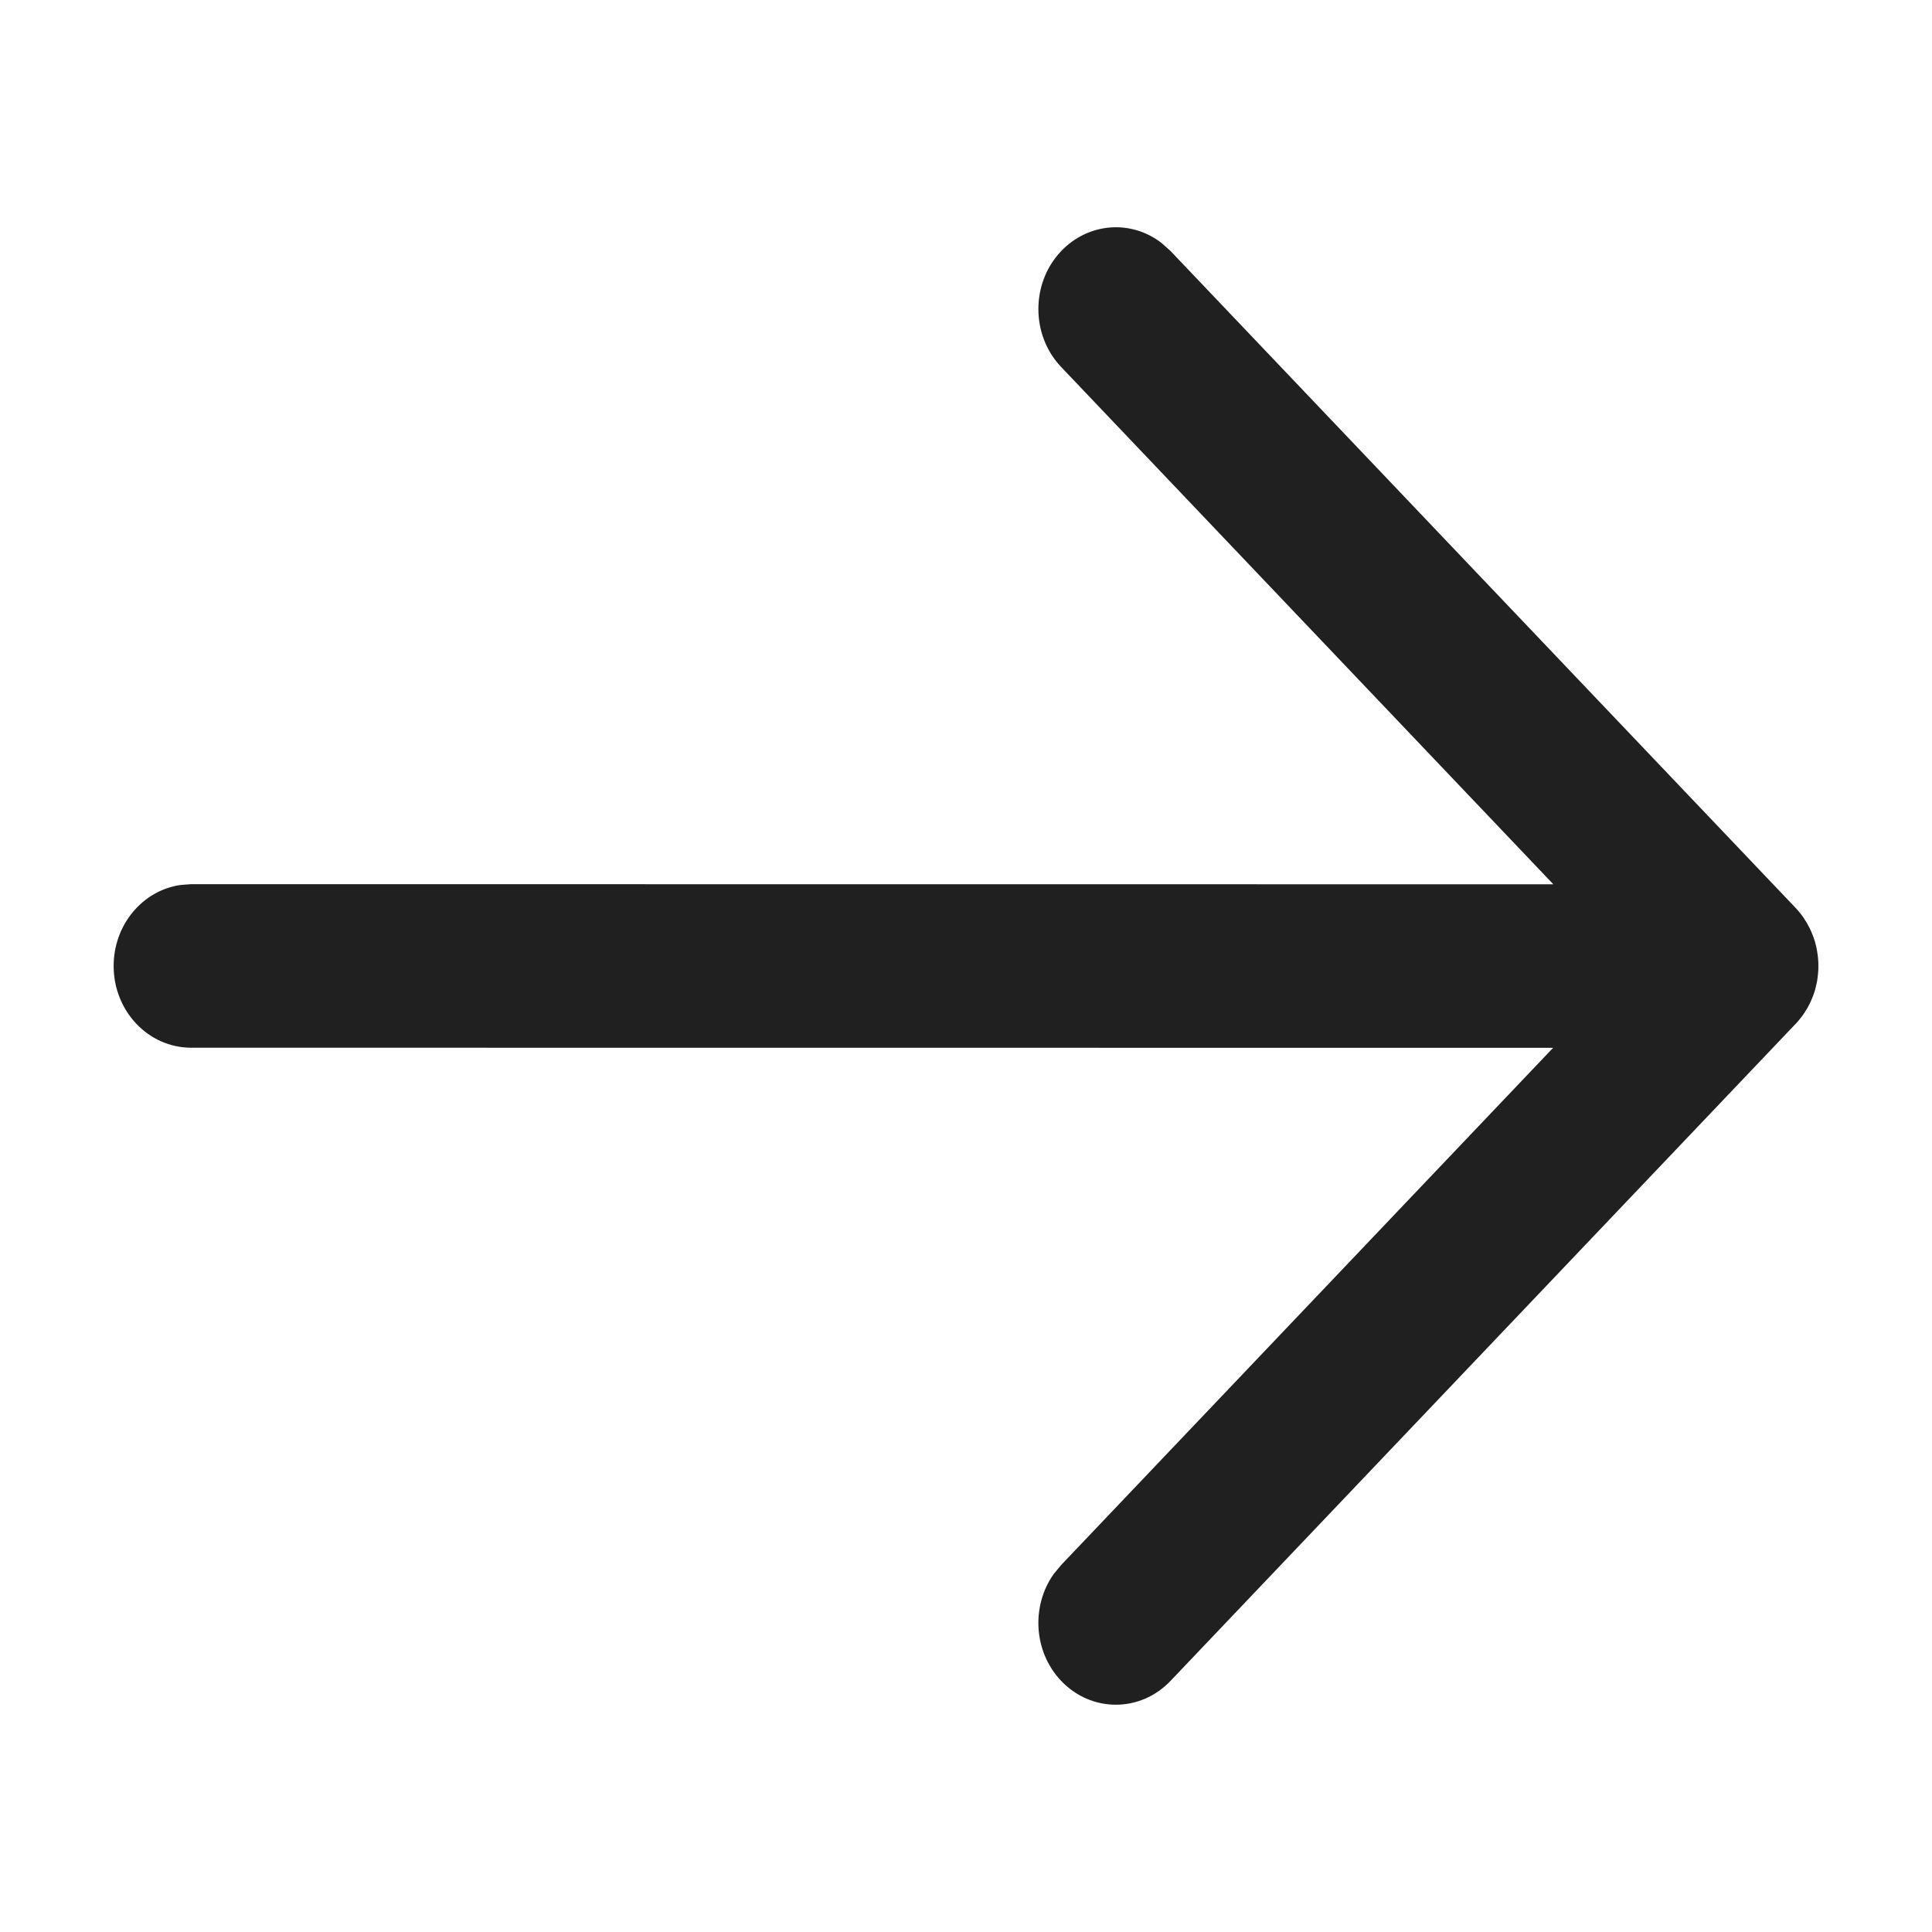
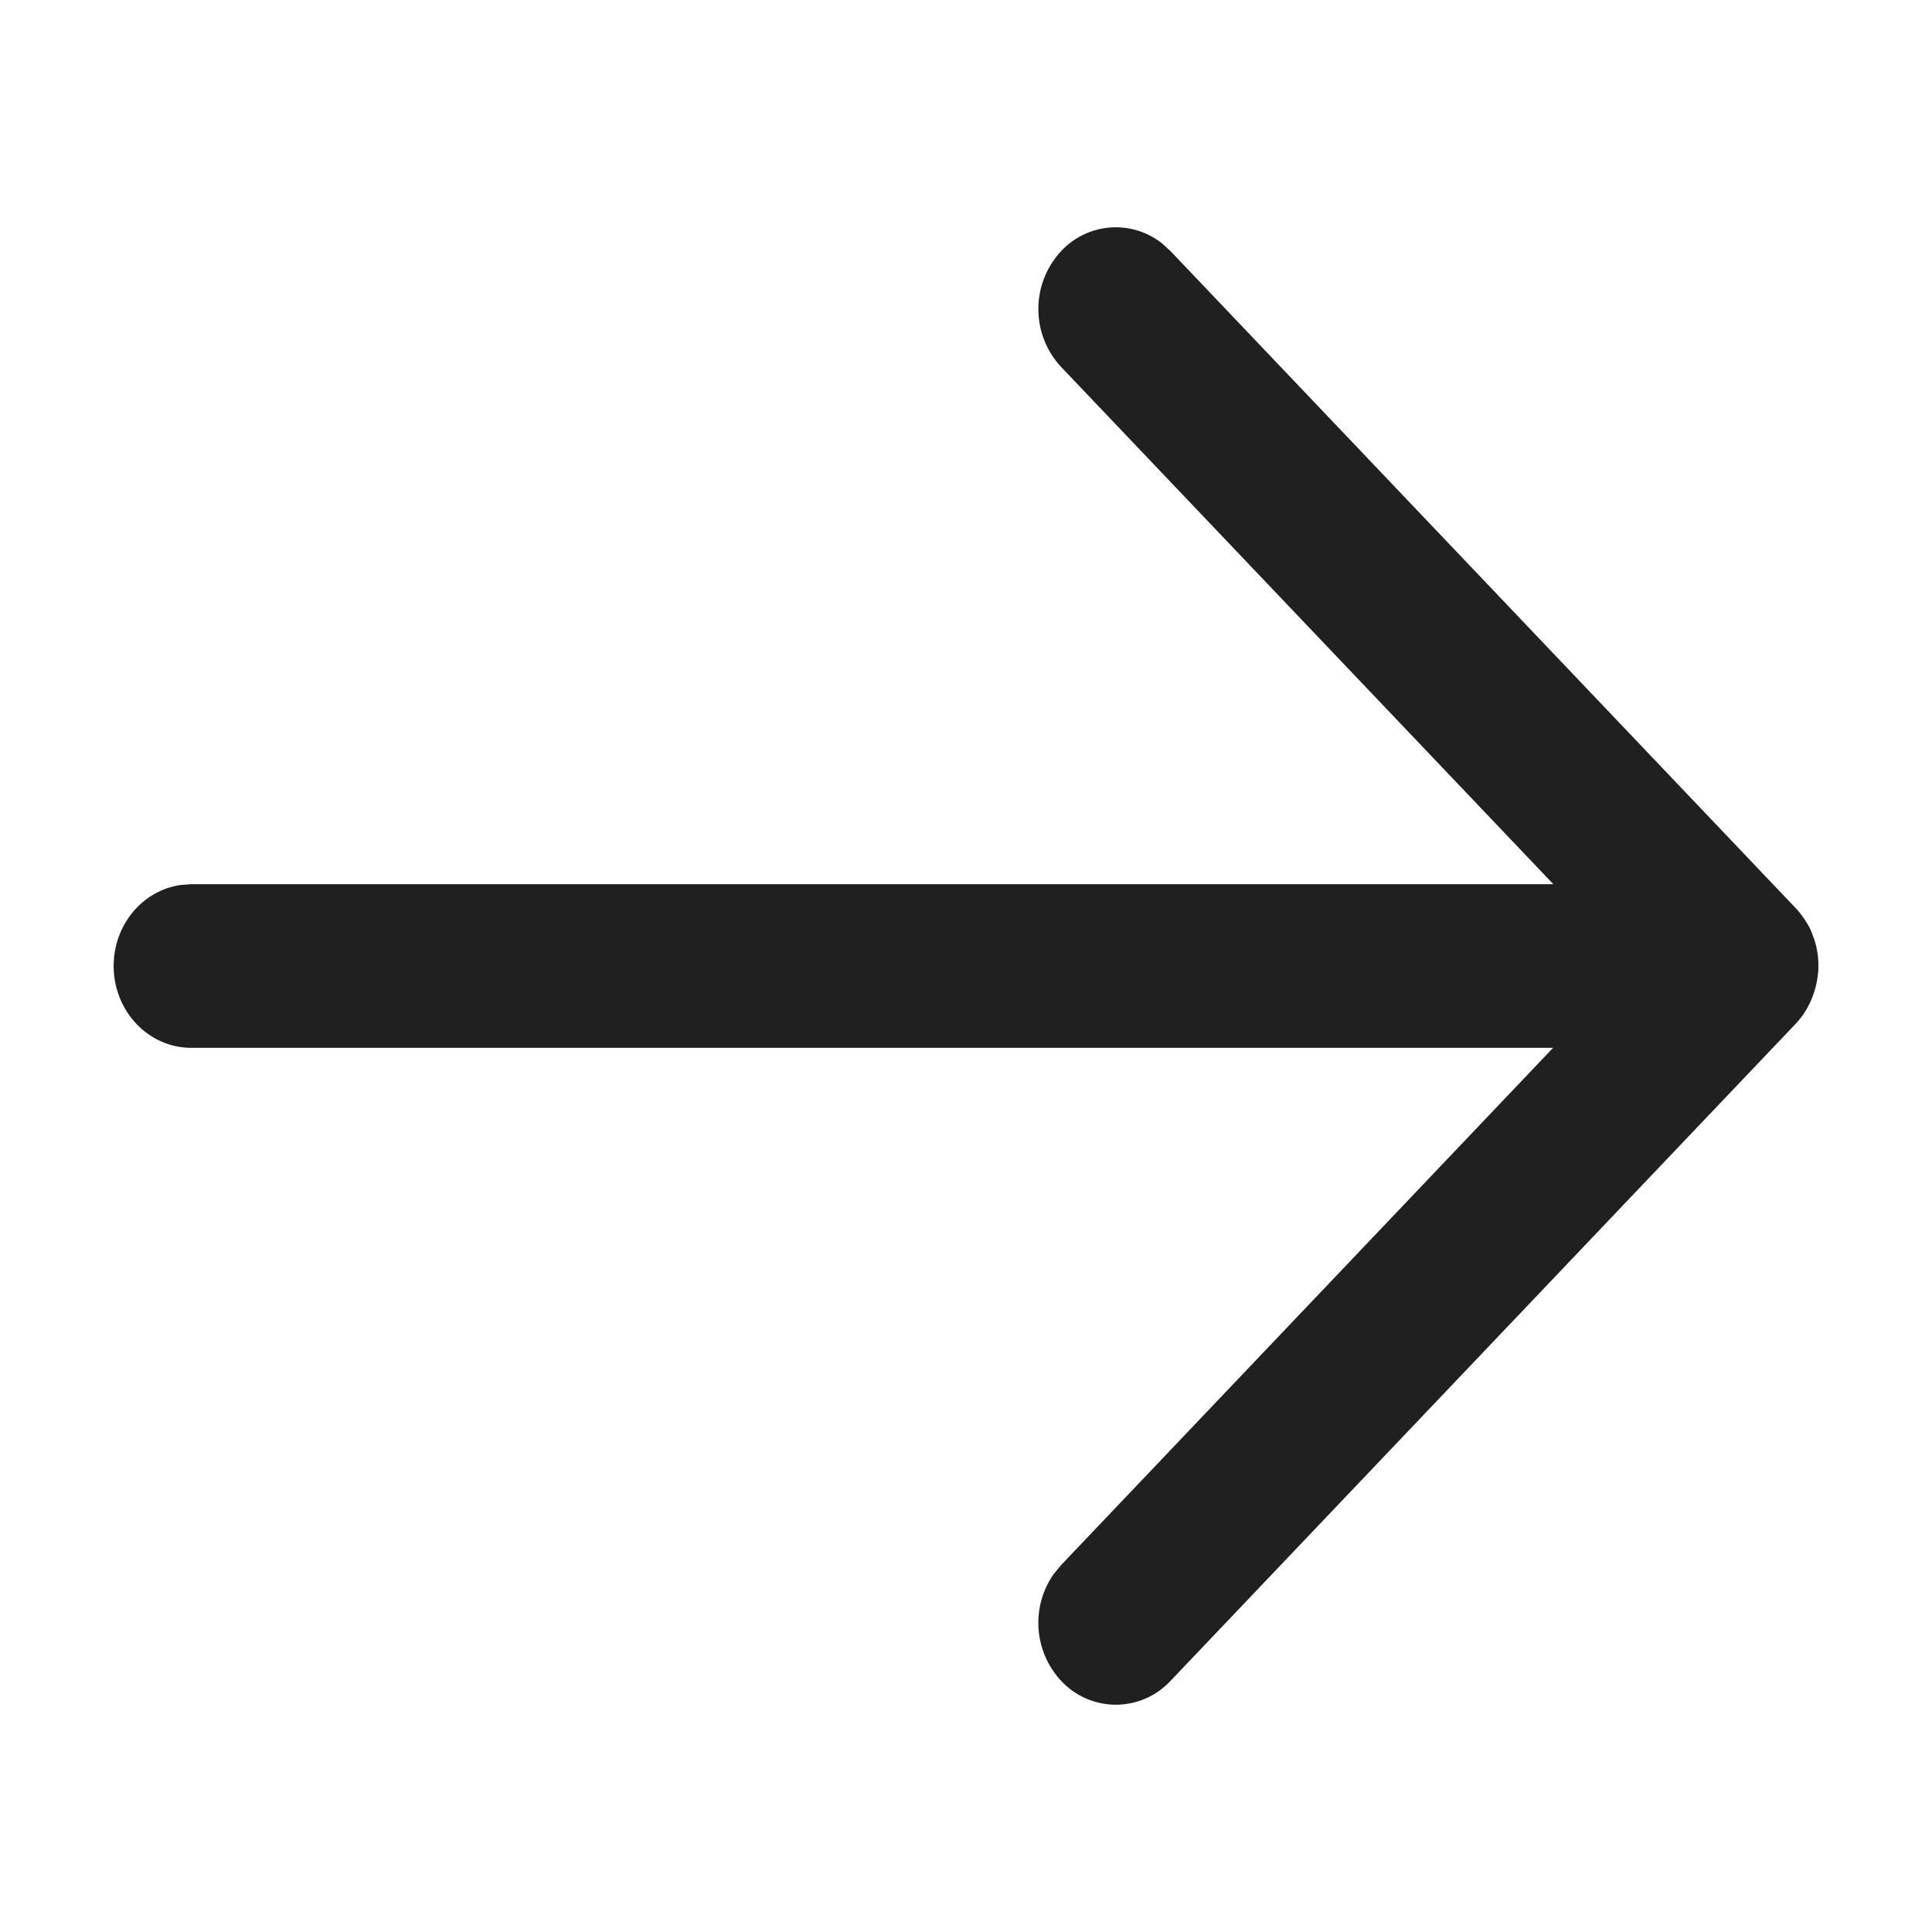
- <svg xmlns="http://www.w3.org/2000/svg" width="17" height="17" viewBox="0 0 17 17" fill="none">
-   <g id="17/ arrow / right">
-     <path id="Vector" d="M1 8.5C1 8.135 1.257 7.834 1.589 7.787L1.682 7.78L13.668 7.781L9.337 3.229C9.071 2.949 9.07 2.493 9.335 2.212C9.577 1.956 9.956 1.931 10.223 2.14L10.3 2.209L15.8 7.989C15.835 8.026 15.866 8.066 15.891 8.109C15.899 8.121 15.906 8.134 15.913 8.148C15.92 8.159 15.926 8.171 15.931 8.183C15.939 8.2 15.946 8.218 15.953 8.236C15.959 8.251 15.963 8.264 15.968 8.278C15.973 8.295 15.977 8.314 15.982 8.332C15.985 8.345 15.987 8.358 15.989 8.37C15.992 8.389 15.995 8.408 15.997 8.428C15.998 8.443 15.999 8.457 16 8.472C16 8.481 16 8.49 16 8.5L16 8.528C15.999 8.542 15.998 8.556 15.997 8.57L16 8.5C16 8.545 15.996 8.59 15.989 8.633C15.987 8.643 15.985 8.654 15.982 8.664C15.978 8.686 15.972 8.707 15.966 8.727C15.962 8.737 15.959 8.748 15.955 8.759C15.947 8.78 15.938 8.801 15.929 8.821C15.924 8.831 15.919 8.841 15.914 8.85C15.906 8.866 15.897 8.882 15.887 8.896C15.881 8.907 15.874 8.918 15.866 8.928L15.86 8.937C15.842 8.962 15.822 8.986 15.801 9.009L15.8 9.009L10.3 14.79C10.033 15.071 9.601 15.07 9.335 14.788C9.094 14.532 9.073 14.132 9.271 13.851L9.337 13.771L13.666 9.22L1.682 9.219C1.305 9.219 1 8.897 1 8.5Z" fill="#202020" />
-   </g>
+ <svg xmlns="http://www.w3.org/2000/svg" width="17" height="17" fill="none">
+   <path d="M1 8.5c0-.365.257-.666.59-.713l.092-.007h11.986l-4.33-4.55a.748.748 0 0 1-.003-1.018.656.656 0 0 1 .888-.072l.077.07 5.5 5.78a.714.714 0 0 1 .091.119.49.49 0 0 1 .062.128.527.527 0 0 1 .029.095.632.632 0 0 1 .018.14v.056a.854.854 0 0 1-.003.042L16 8.5a.765.765 0 0 1-.134.428l-.006.009a.709.709 0 0 1-.06.072l-5.5 5.781a.657.657 0 0 1-.965-.002.75.75 0 0 1-.064-.937l.066-.08 4.329-4.551H1.682C1.305 9.22 1 8.896 1 8.5Z" fill="#202020" />
</svg>
